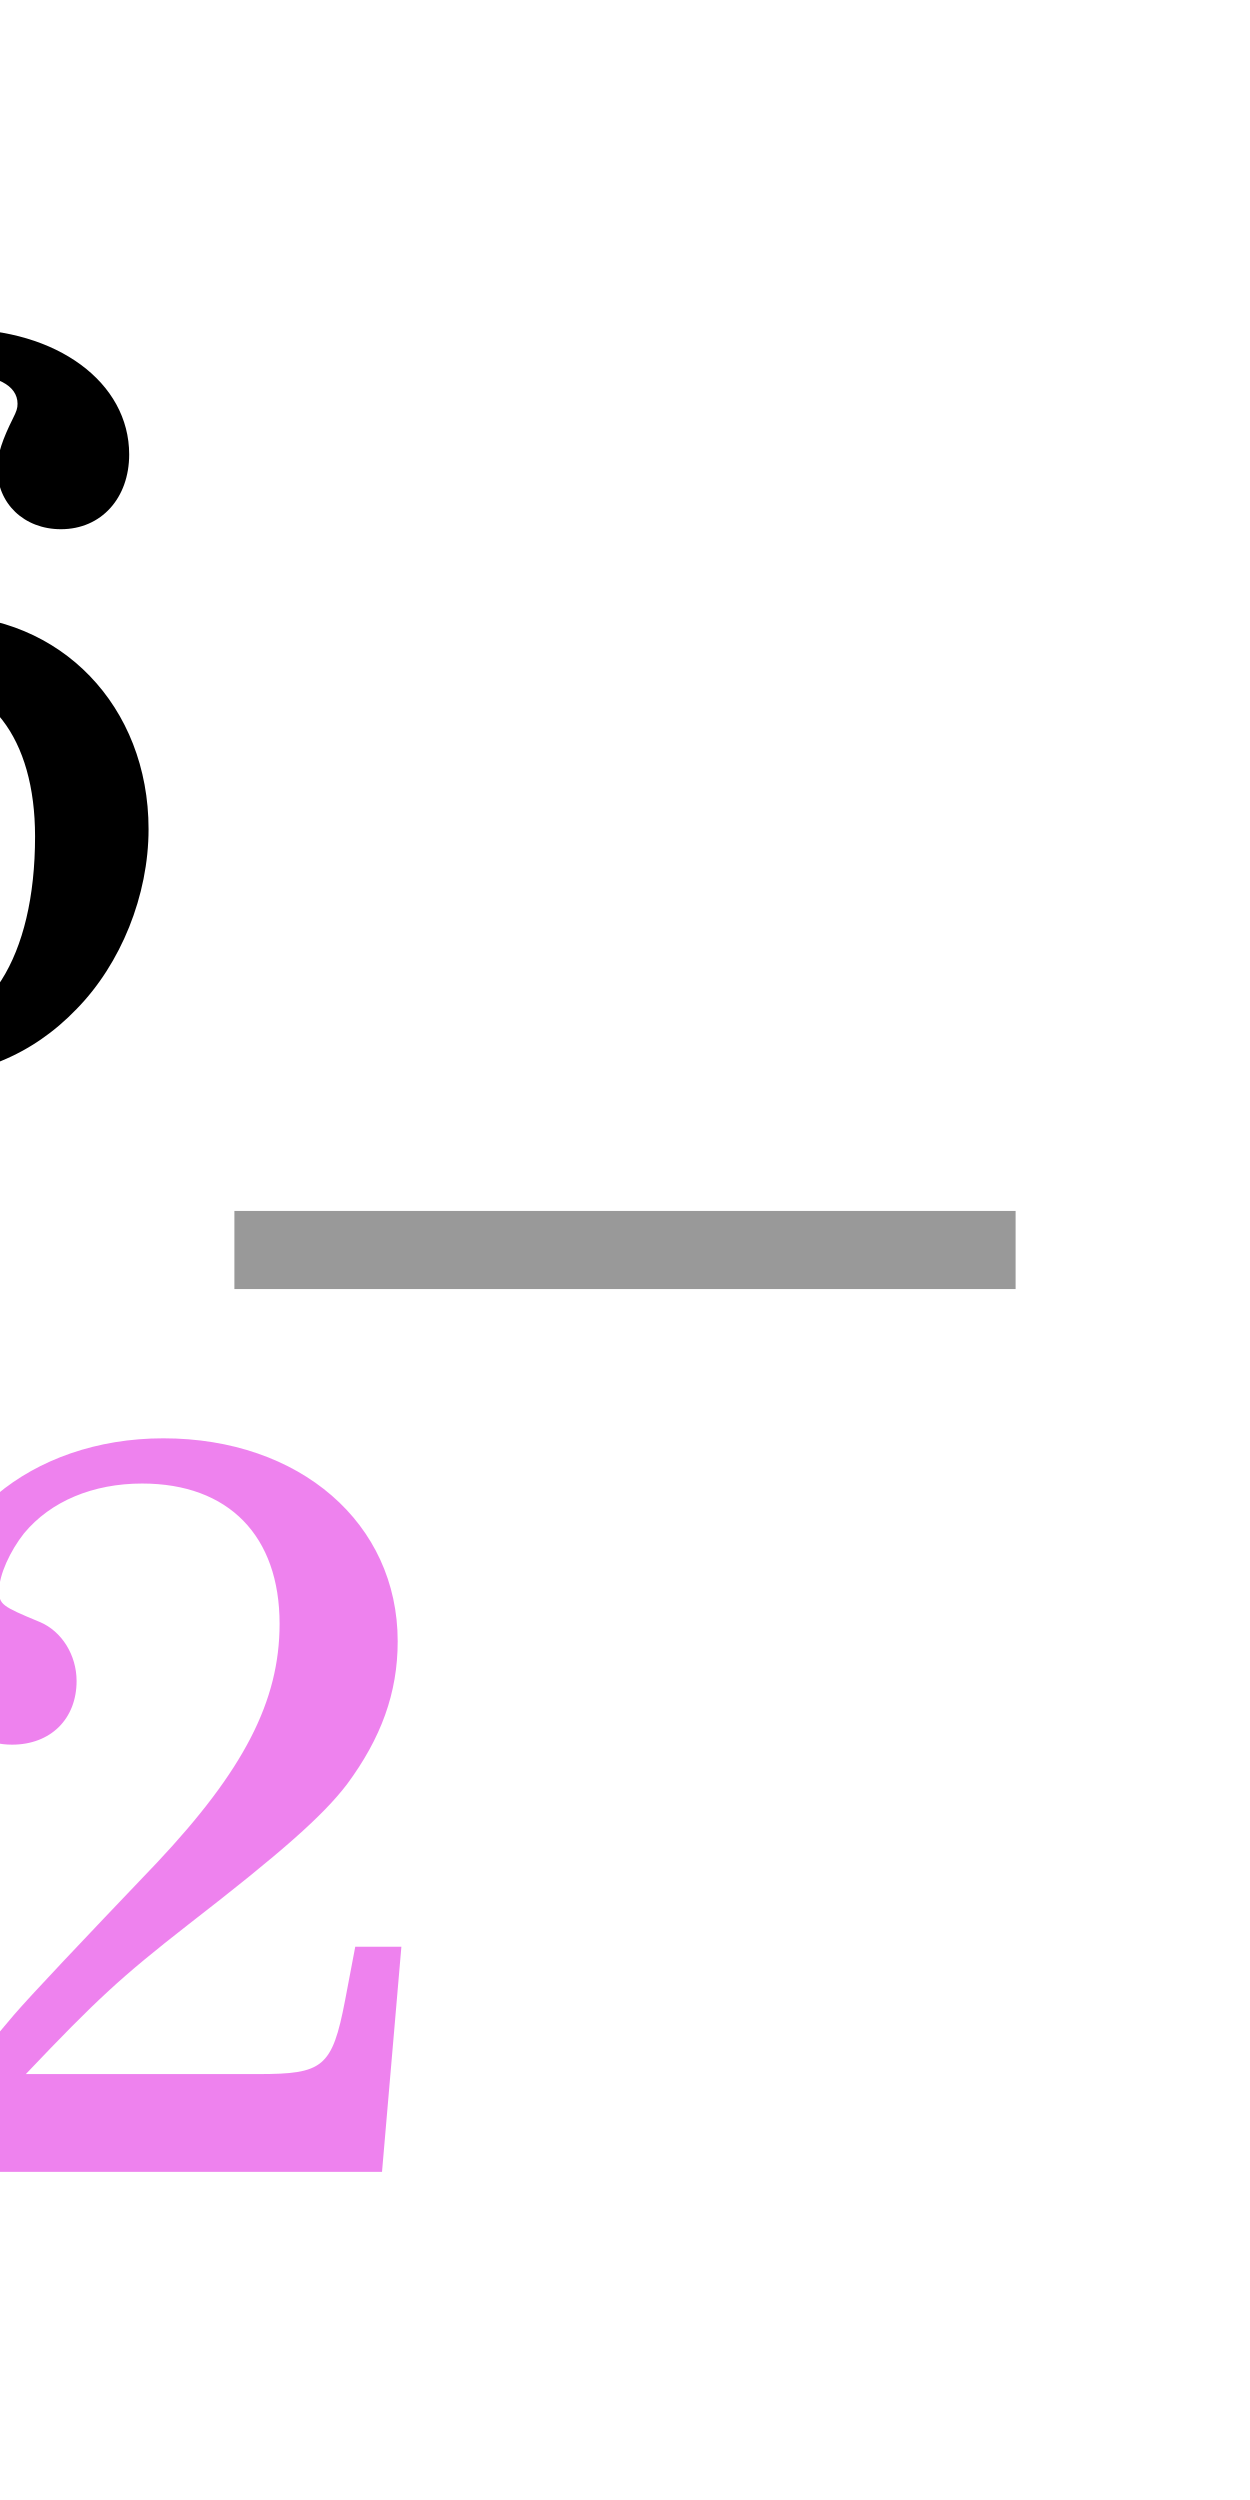
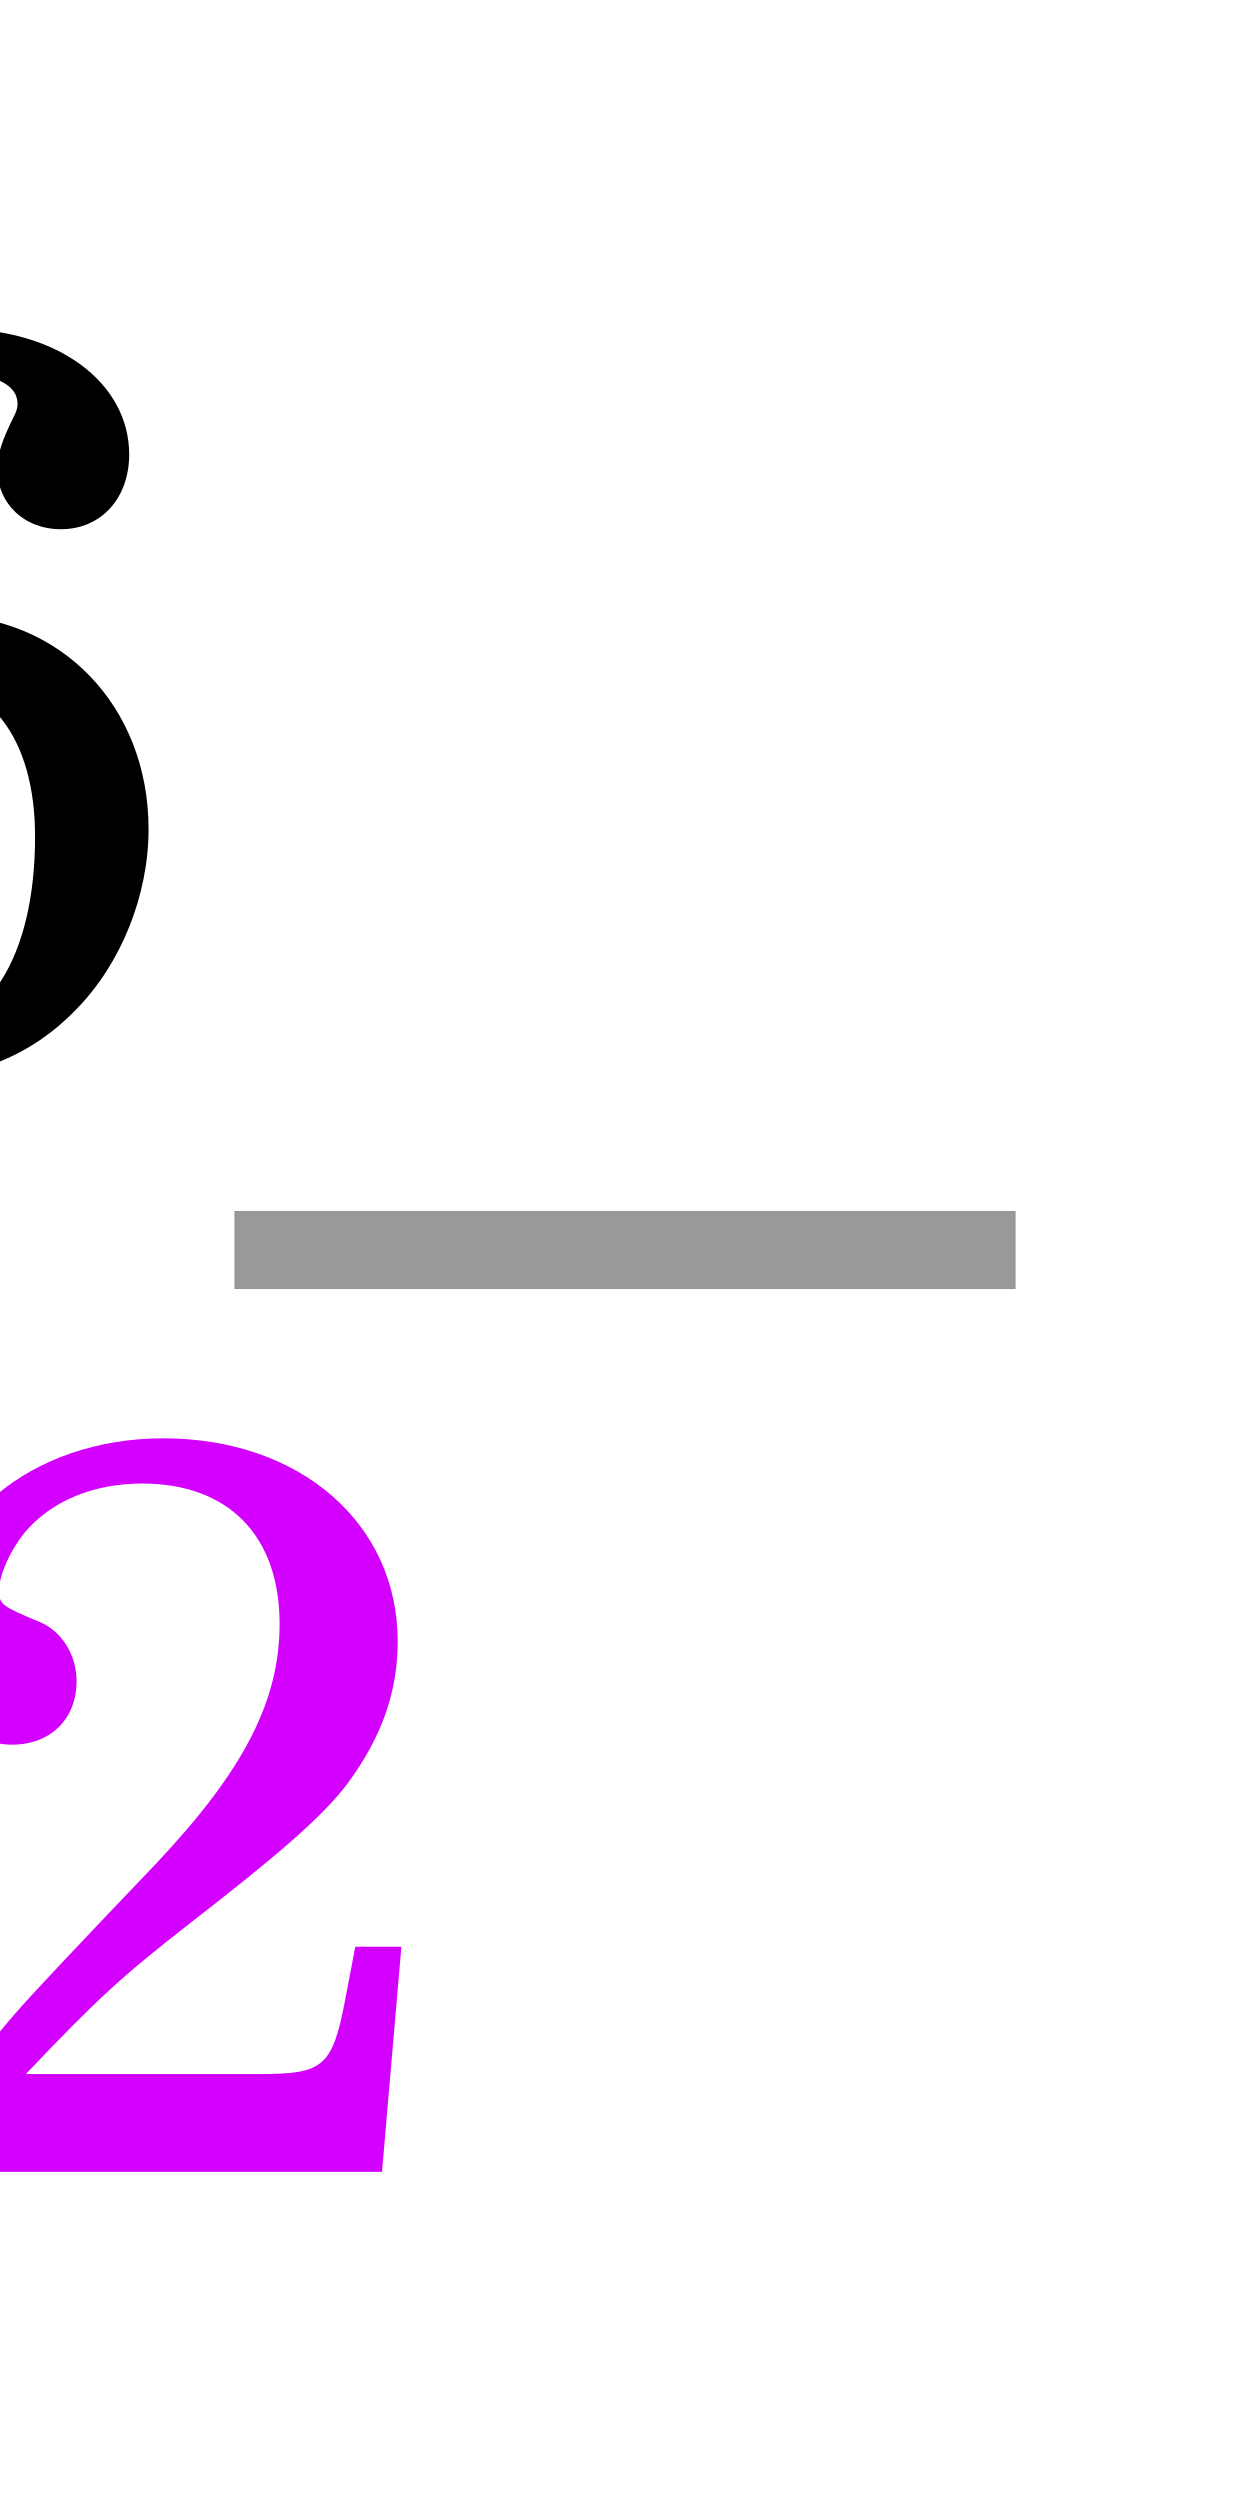
<svg xmlns="http://www.w3.org/2000/svg" width="80" height="160" viewBox="0 0 21.167 42.333" version="1.1" id="svg8">
  <defs id="defs2" />
  <g id="layer1">
    <text xml:space="preserve" style="font-size:17.639px;line-height:1.25;font-family:C059;-inkscape-font-specification:C059;text-align:center;letter-spacing:0px;word-spacing:0px;text-anchor:middle;stroke-width:0.265" x="10.566" y="17.992" id="text847">
      <tspan id="tspan845" x="10.566" y="17.992" style="stroke-width:0.265">6</tspan>
    </text>
-     <text xml:space="preserve" style="font-size:17.639px;line-height:1.25;font-family:C059;-inkscape-font-specification:C059;text-align:center;letter-spacing:0px;word-spacing:0px;text-anchor:middle;fill:#ee82ee;fill-opacity:1;stroke-width:0.265;" x="10.151" y="36.777" id="text847-3">
-       <tspan id="tspan845-6" x="10.151" y="36.777" style="fill:#ee82ee;fill-opacity:1;stroke-width:0.265;">12</tspan>
+     <text xml:space="preserve" style="font-size:17.639px;line-height:1.25;font-family:C059;-inkscape-font-specification:C059;text-align:center;letter-spacing:0px;word-spacing:0px;text-anchor:middle;fill:#d400ff;fill-opacity:1;stroke-width:0.265;" x="10.151" y="36.777" id="text847-3">
+       <tspan id="tspan845-6" x="10.151" y="36.777" style="fill:#d400ff;fill-opacity:1;stroke-width:0.265;">12</tspan>
    </text>
    <rect style="opacity:0.996;fill:#999999;stroke-width:0.296" id="rect867" width="13.229" height="1.323" x="3.969" y="20.505" />
    <text xml:space="preserve" style="font-size:17.639px;line-height:1.25;font-family:C059;-inkscape-font-specification:C059;text-align:center;letter-spacing:0px;word-spacing:0px;text-anchor:middle;stroke-width:0.265;fill:#ff0000;" x="2.609" y="5.048" id="text2424">
      <tspan id="tspan2422" x="2.609" y="5.048" style="font-size:5.292px;stroke-width:0.265;fill:#ff0000;">2</tspan>
    </text>
  </g>
</svg>
